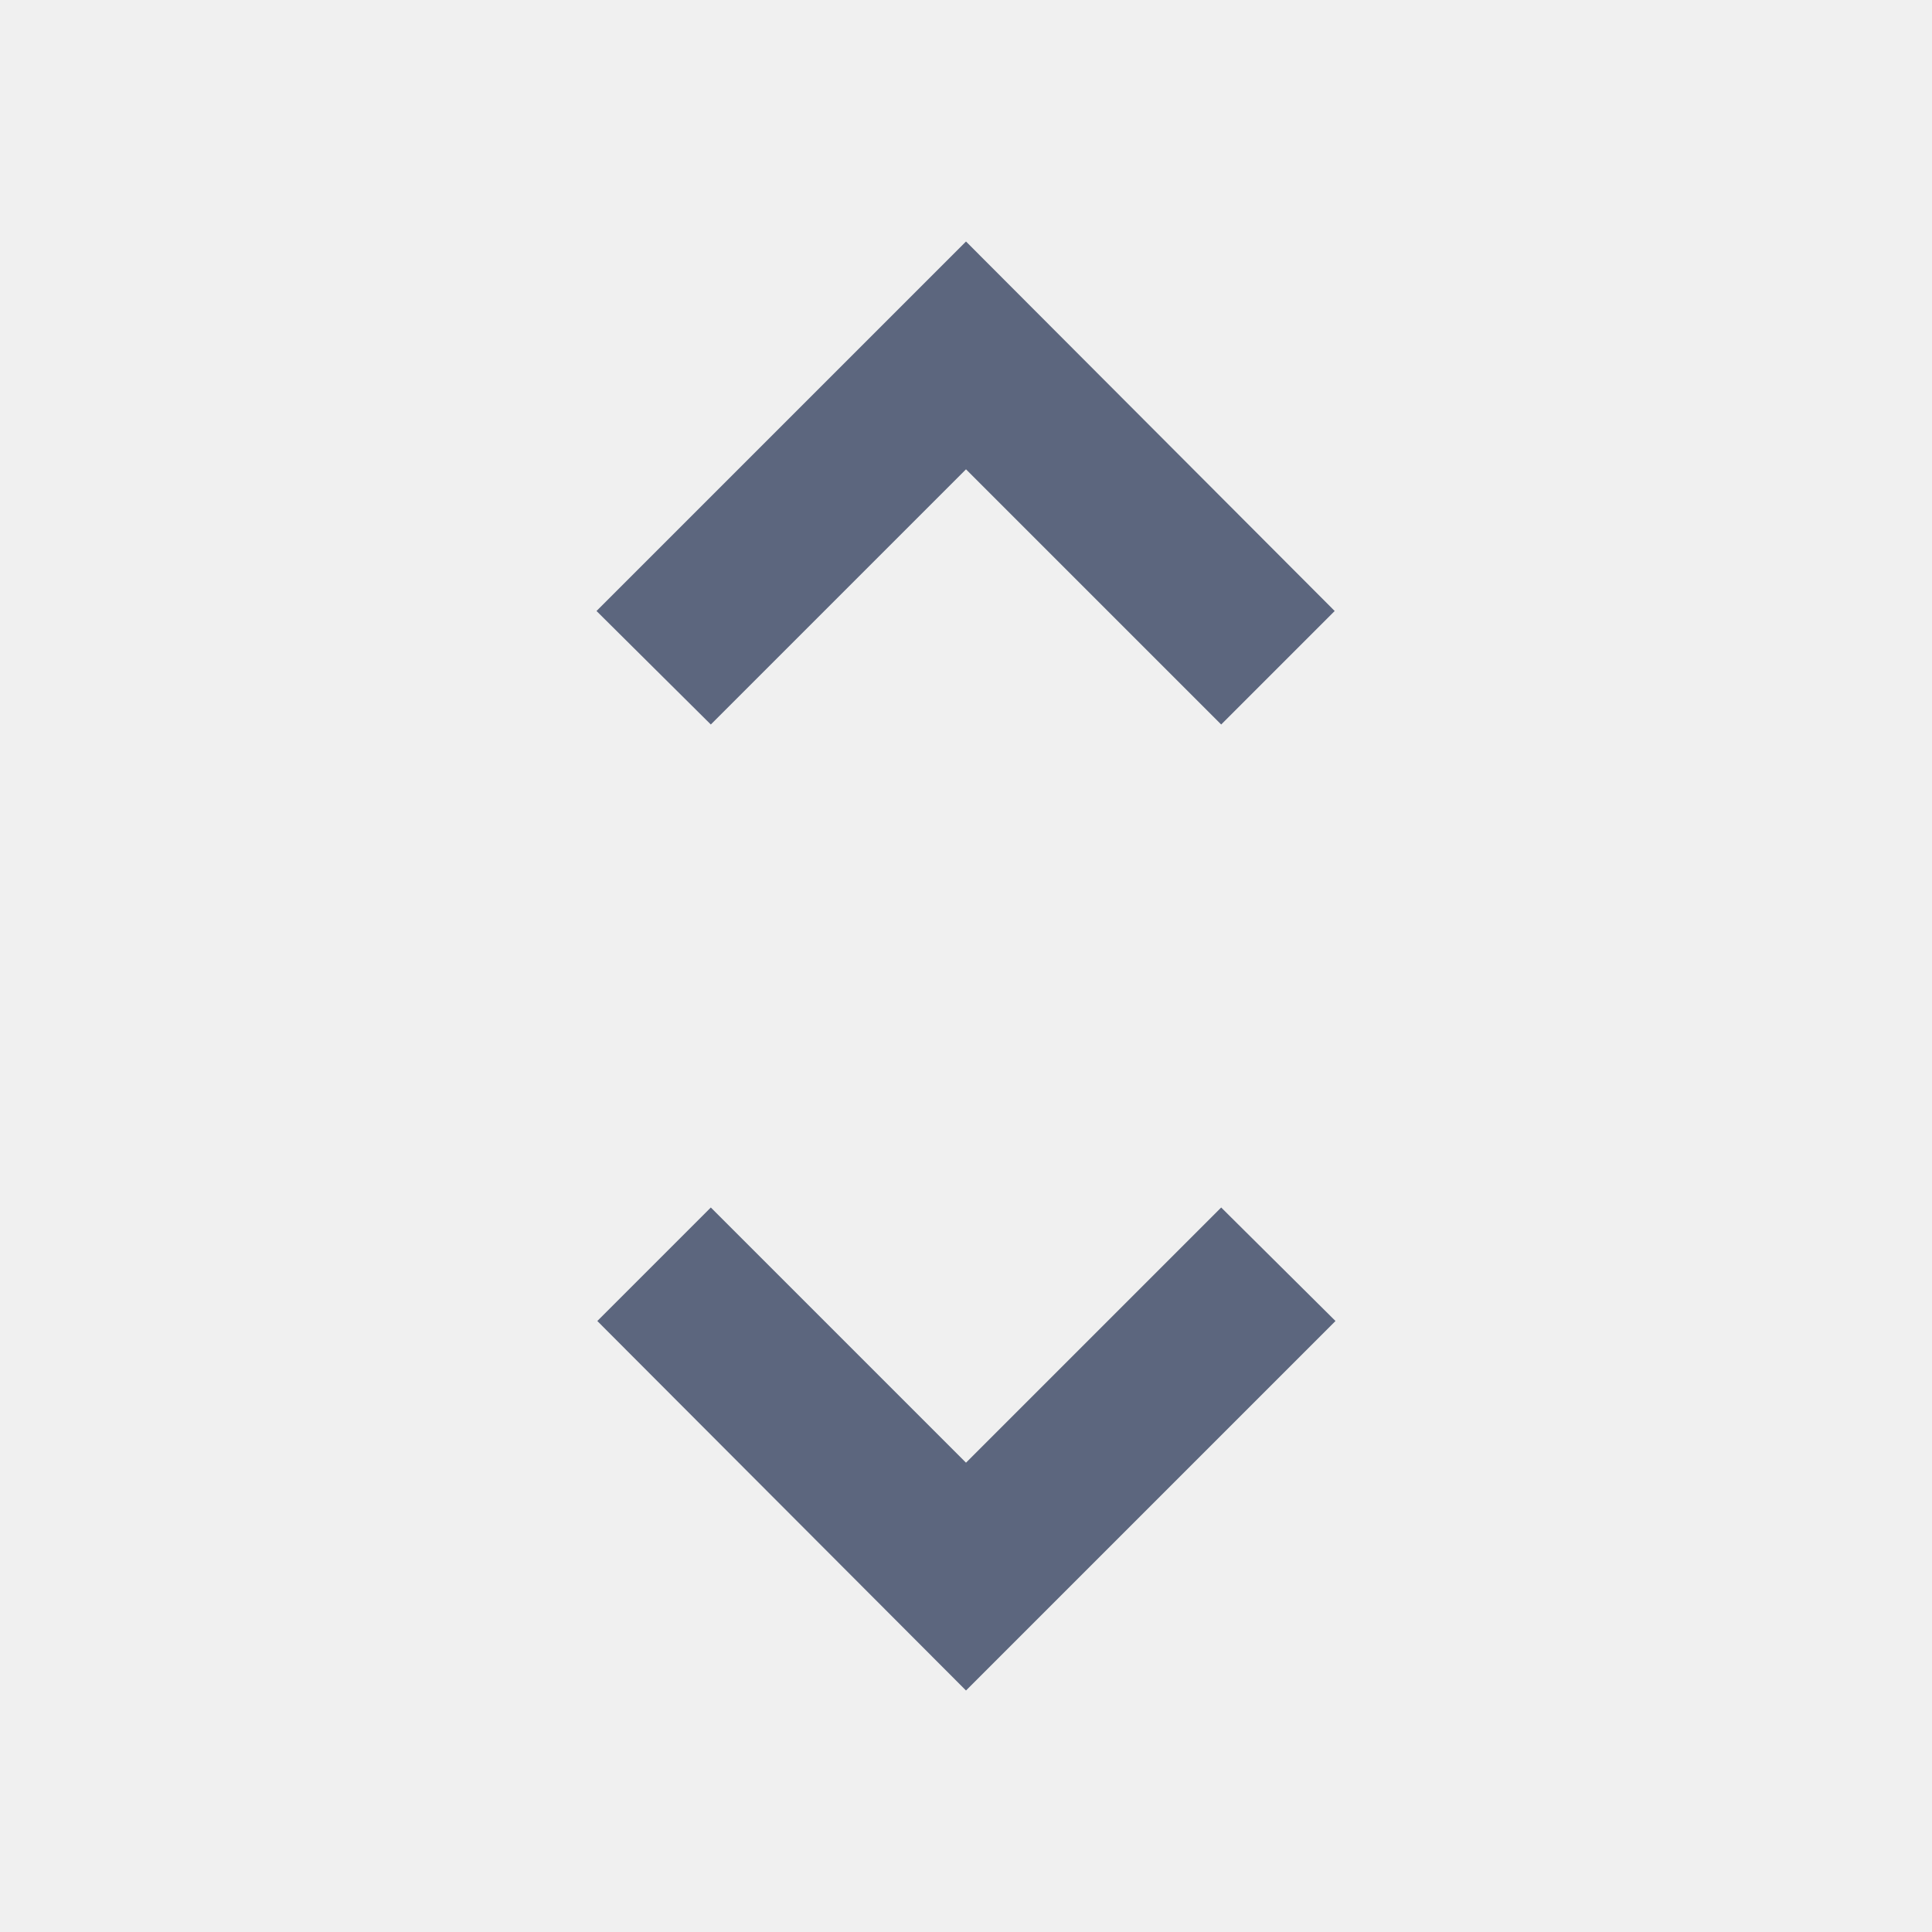
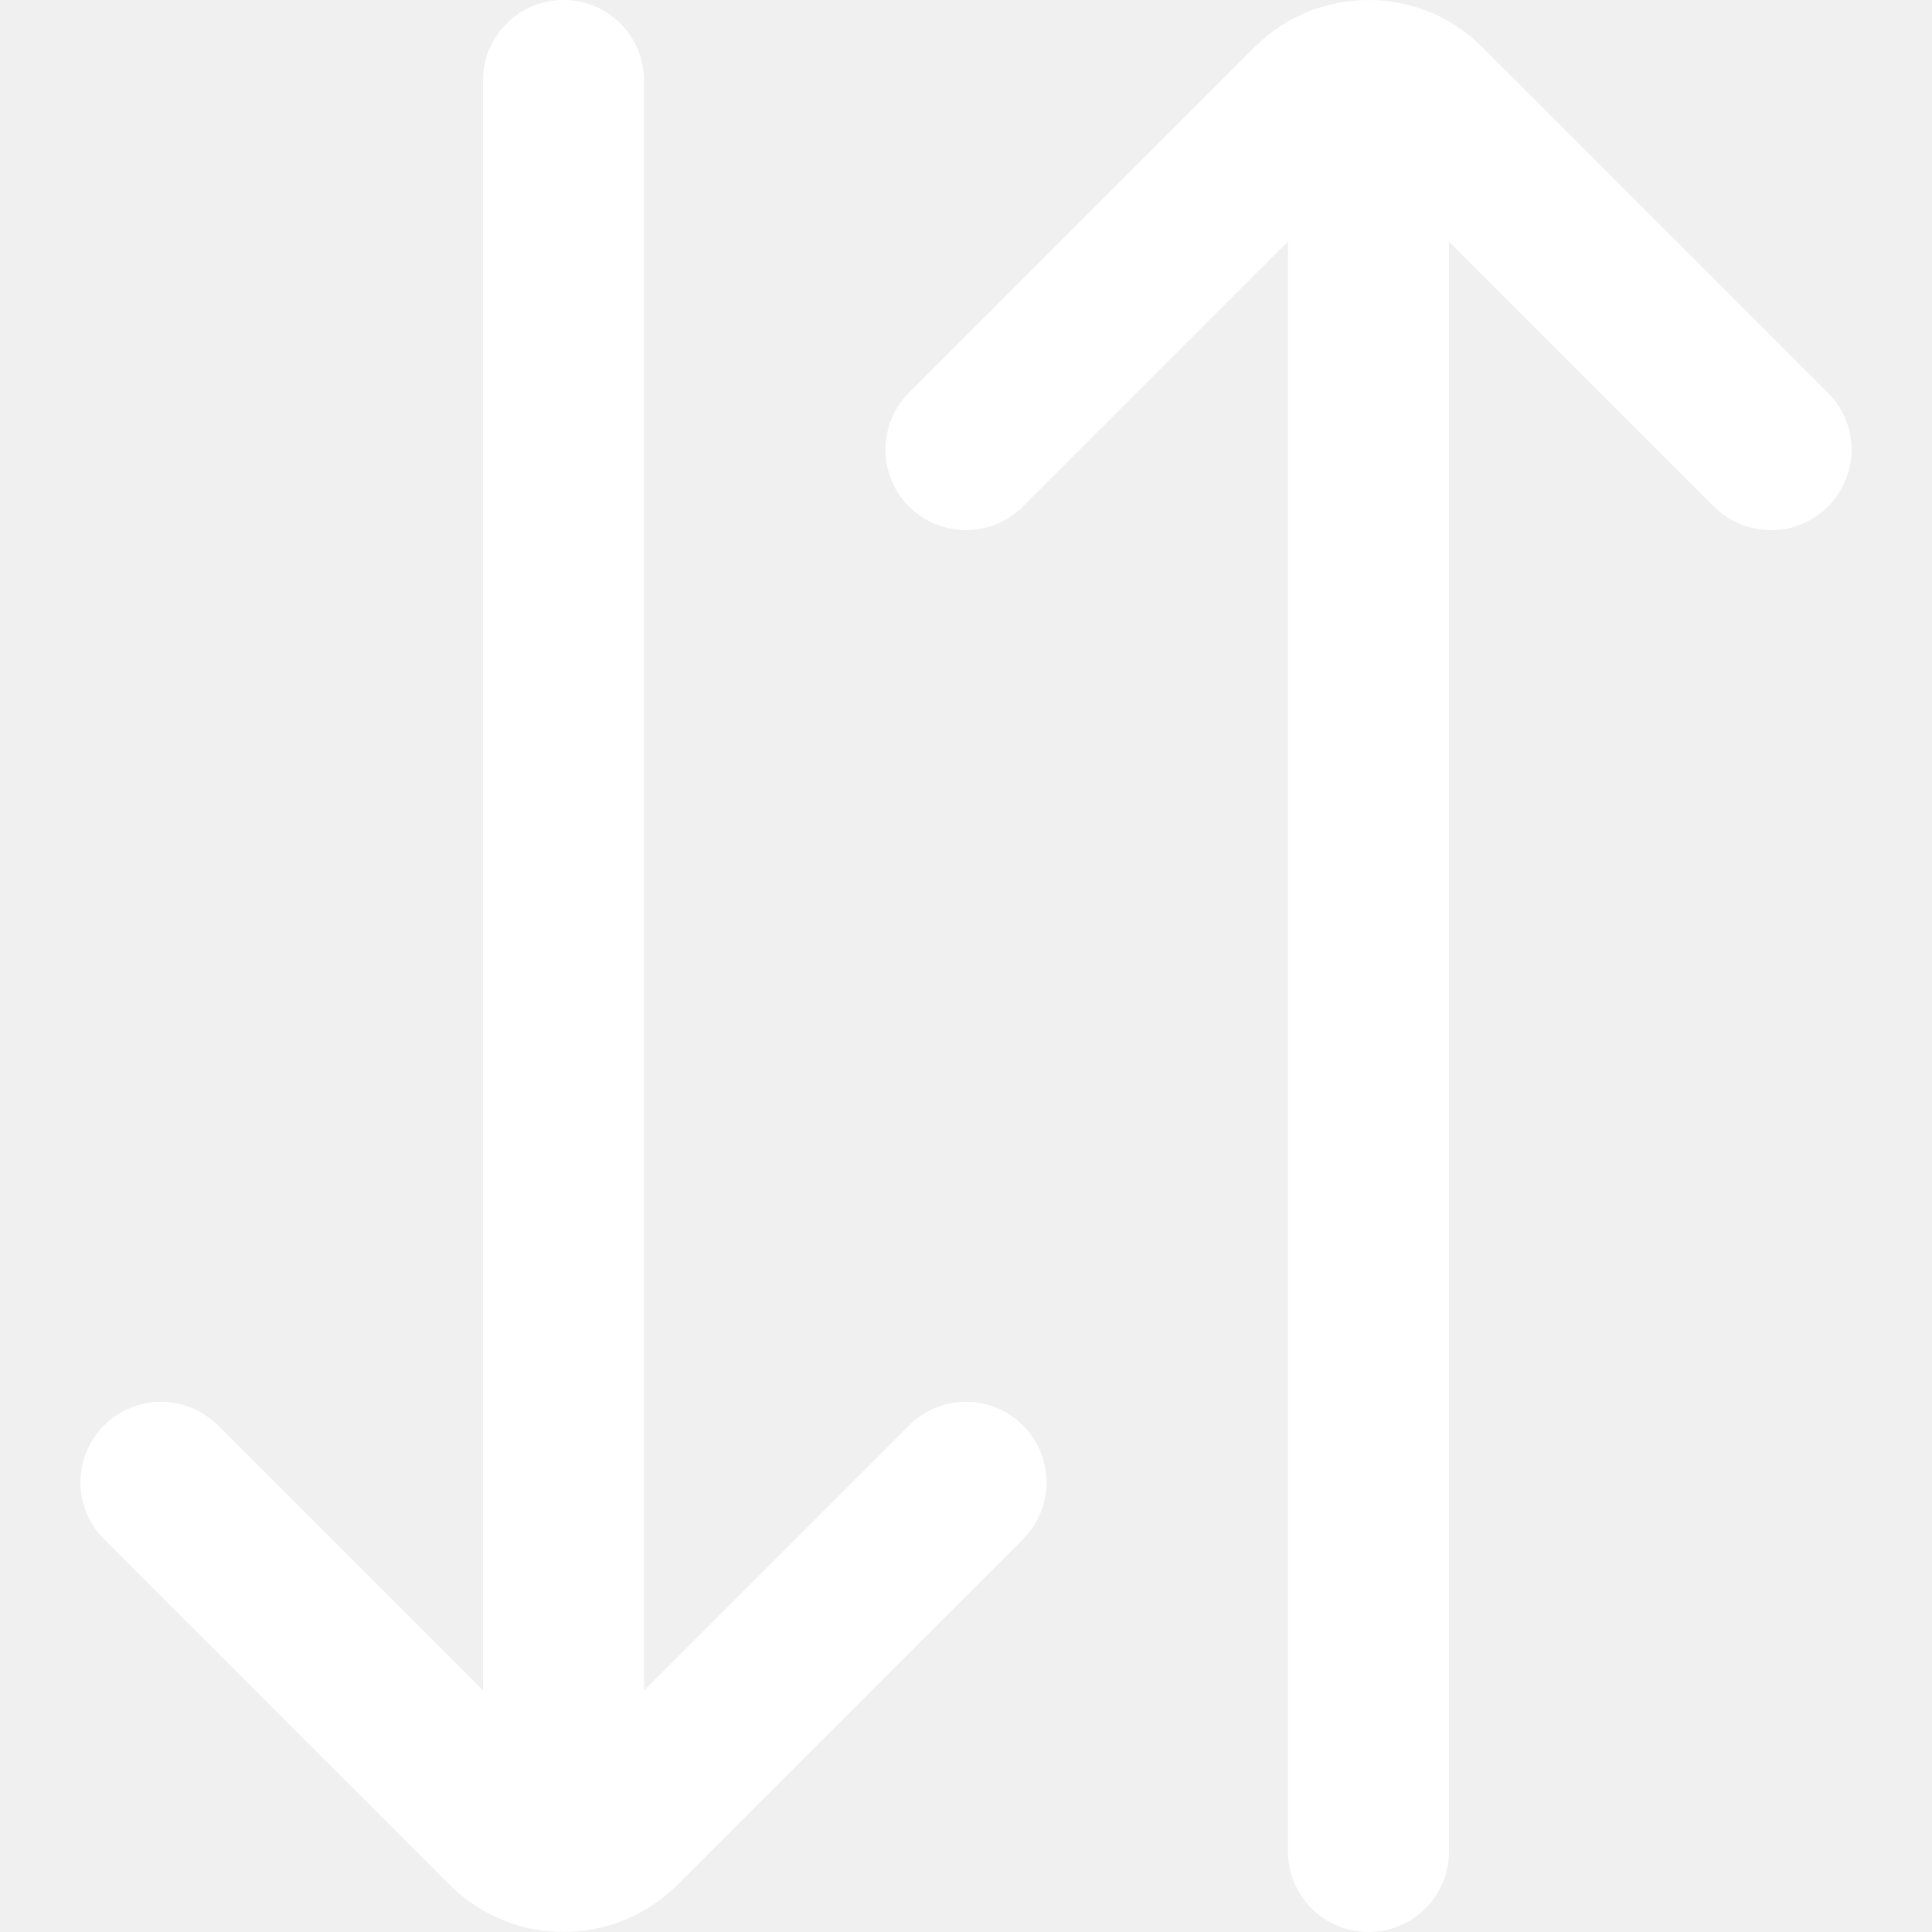
- <svg xmlns="http://www.w3.org/2000/svg" width="24" height="24" viewBox="0 0 24 24" fill="none">
-   <path d="M12 5.83L15.17 9L16.58 7.59L12 3L7.41 7.59L8.83 9L12 5.83ZM12 18.17L8.83 15L7.42 16.41L12 21L16.59 16.41L15.17 15L12 18.17Z" fill="#5C667E" />
+ <svg xmlns="http://www.w3.org/2000/svg" id="Layer_1" data-name="Layer 1" viewBox="0 0 24 24" width="512" height="512">
+   <path fill="white" d="M11.293,17.707l-3.293,3.293V1c0-.553-.447-1-1-1s-1,.447-1,1V21l-3.293-3.293c-.391-.391-1.023-.391-1.414,0s-.391,1.023,0,1.414l4.293,4.293c.39,.39,.902,.585,1.414,.585s1.024-.195,1.414-.585l4.293-4.293c.391-.391,.391-1.023,0-1.414s-1.023-.391-1.414,0ZM22.707,6.293c.391-.391,.391-1.023,0-1.414L18.414,.586C18.024,.196,17.512,0,17,0s-1.024,.195-1.414,.585l-4.293,4.293c-.391,.391-.391,1.023,0,1.414s1.023,.391,1.414,0l3.293-3.293V23c0,.553,.447,1,1,1s1-.447,1-1V3l3.293,3.293c.391,.391,1.023,.391,1.414,0Z" />
</svg>
